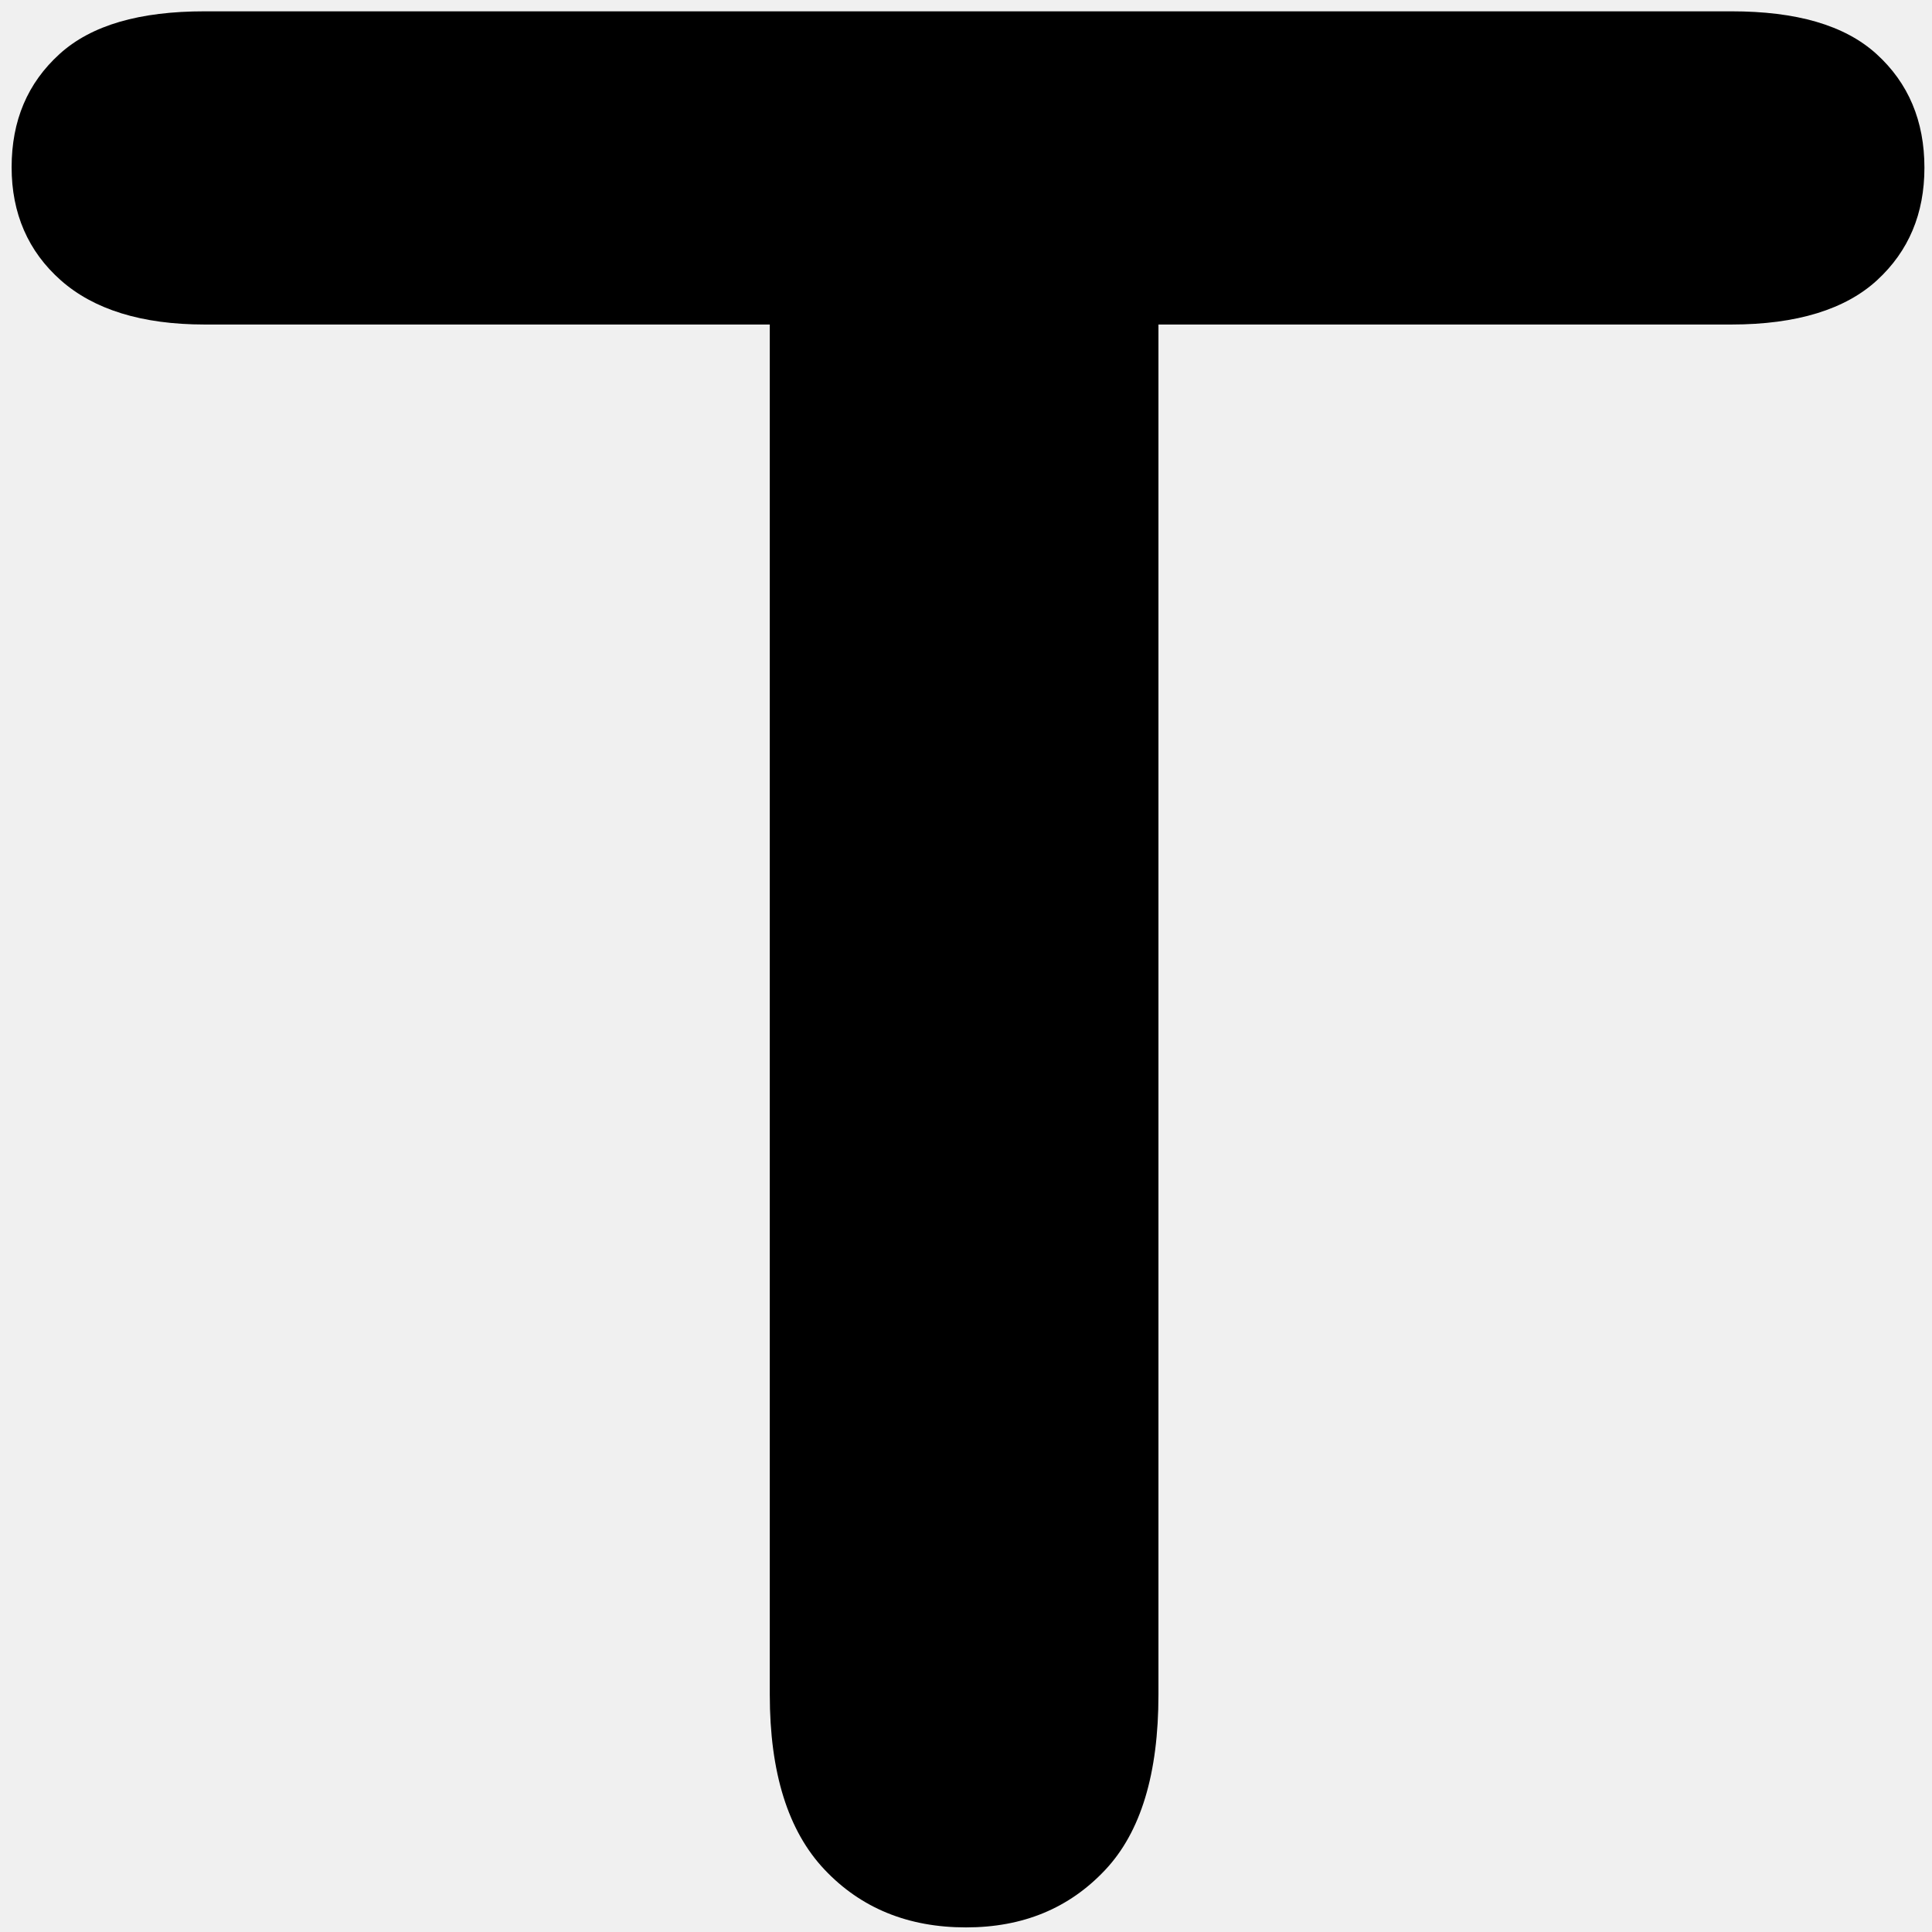
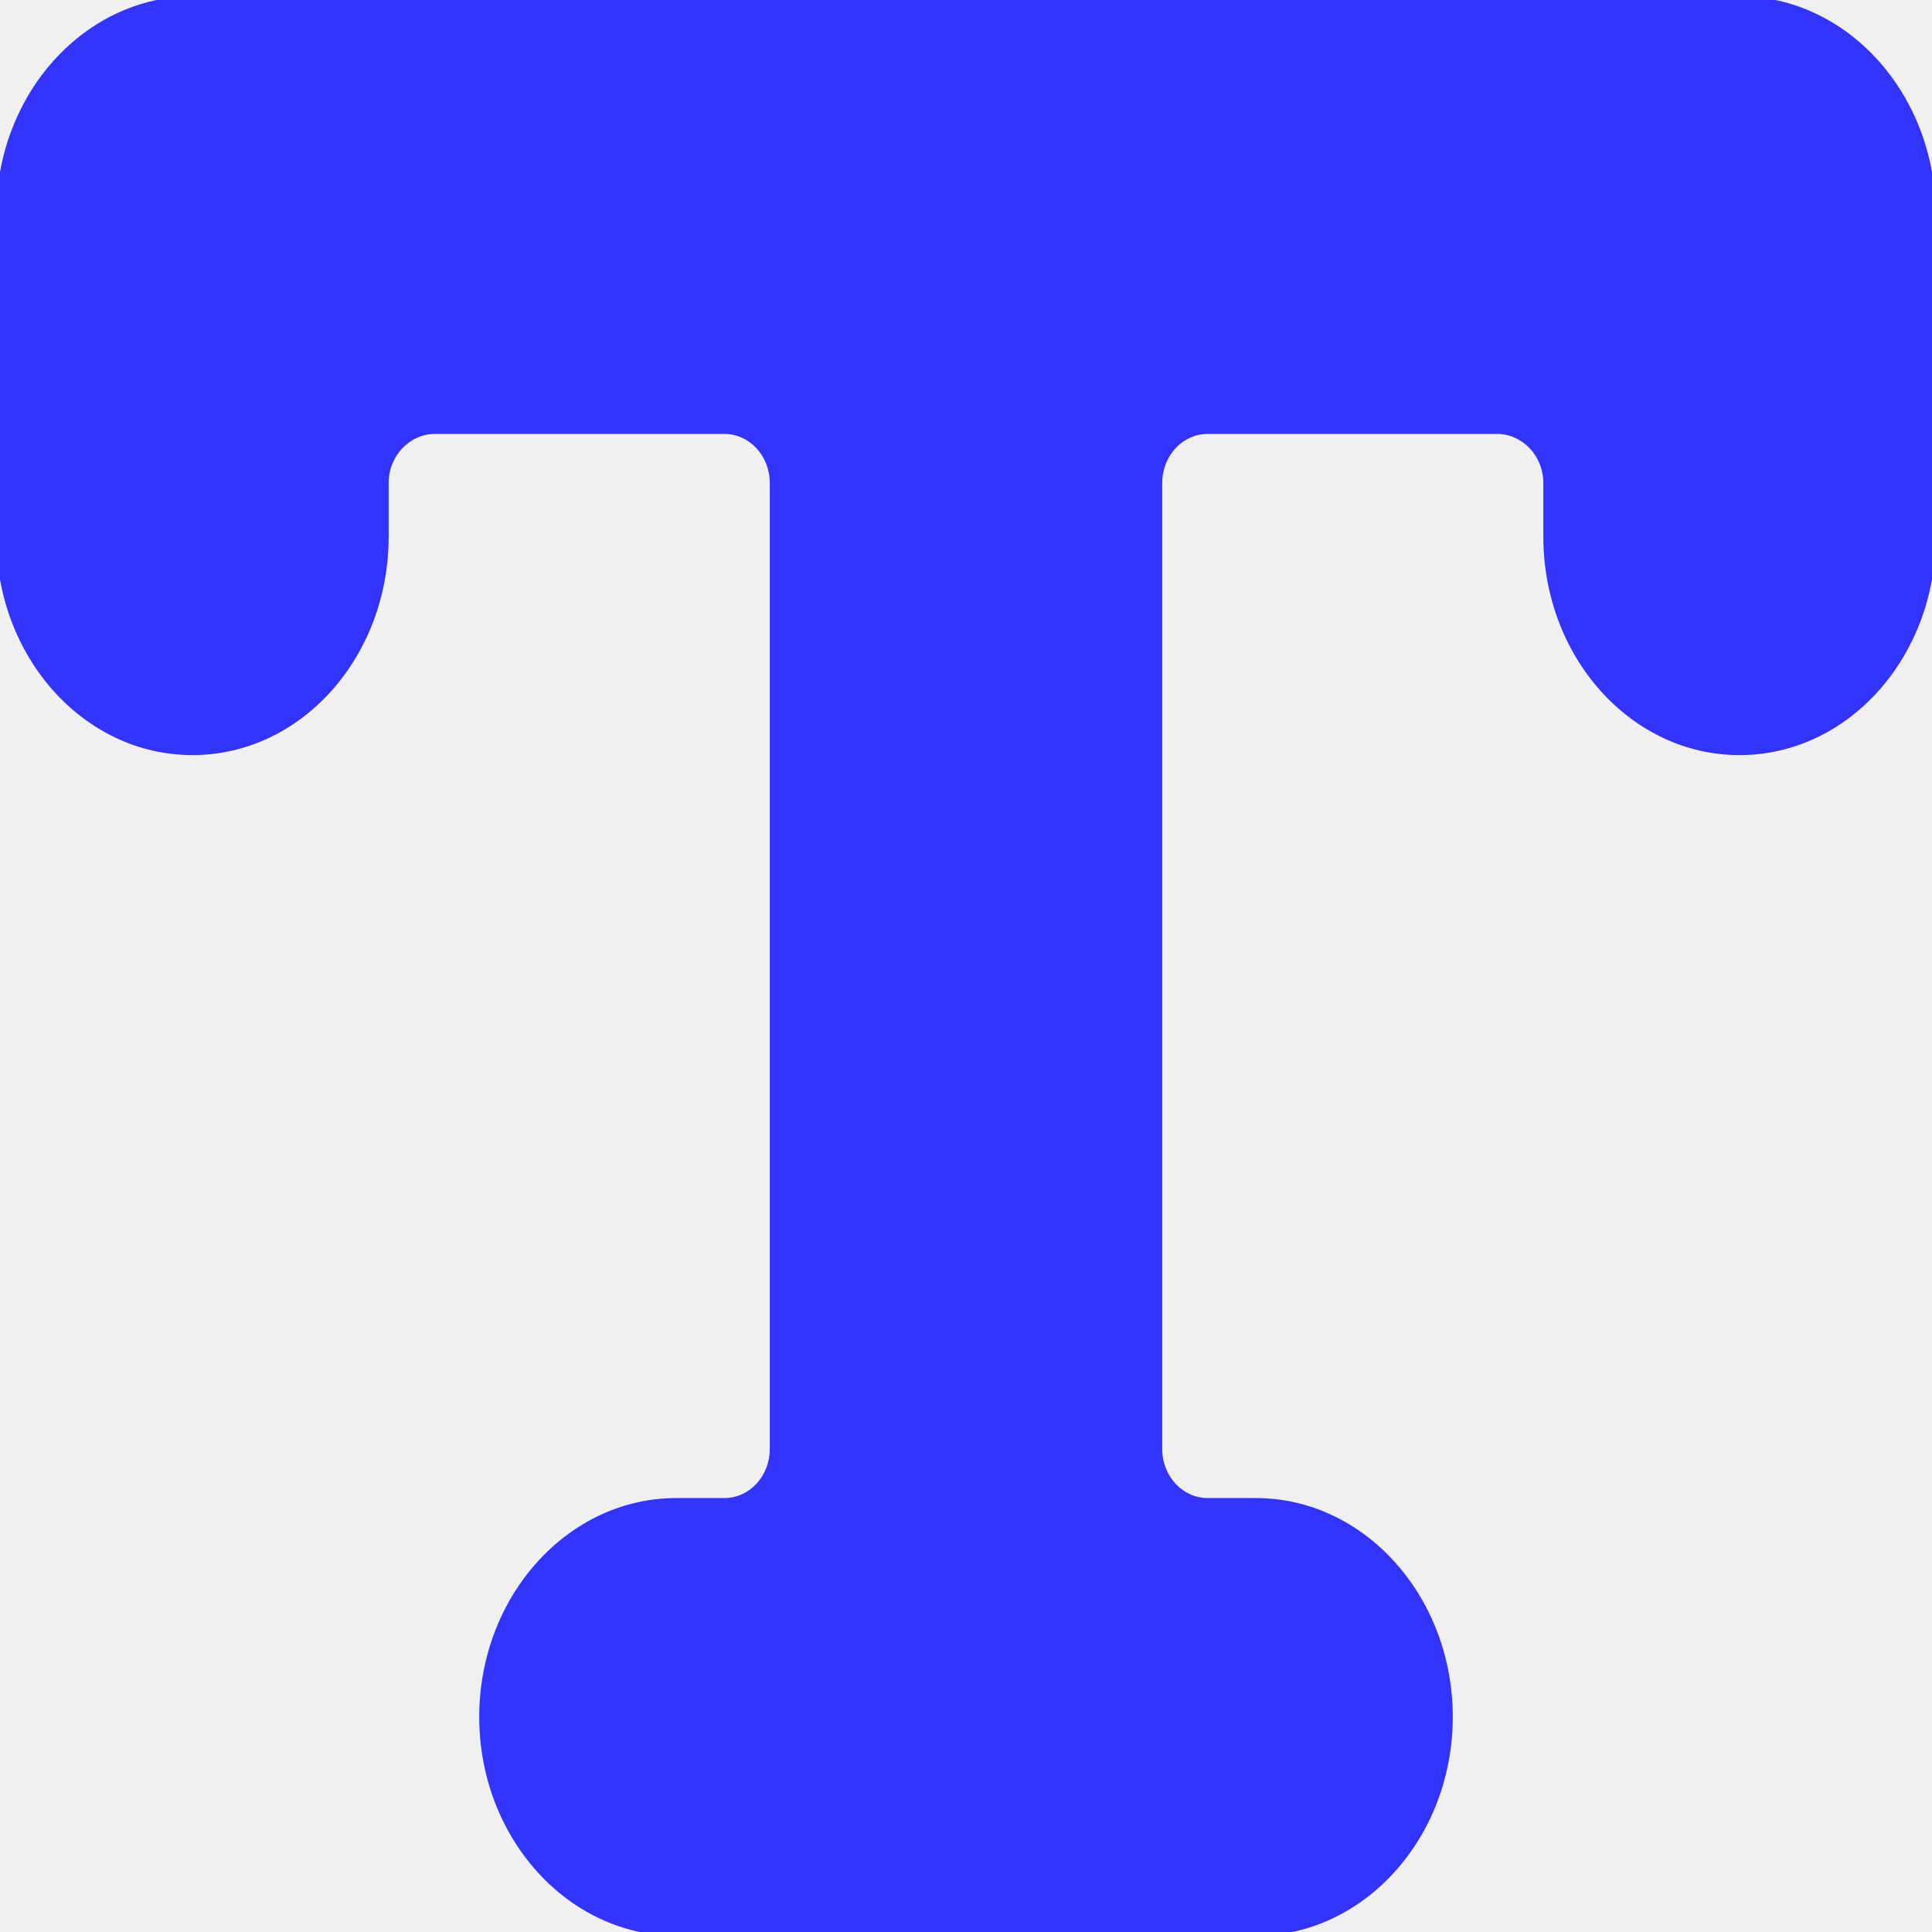
<svg xmlns="http://www.w3.org/2000/svg" width="512" height="512" viewBox="0 0 512 512">
  <style>
    path {
-       fill: #000;
+       fill: #33f;
    }
+ 		#back01 {
+ 			fill: #aaf;
+ 		}
    @media (prefers-color-scheme: dark) {
      path {
-         fill: #fff;
+         fill: #ddf;
      }
+ 			#back01 {
+ 				fill: #225;
+ 			}
    }
  </style>
-   <path fill-rule="evenodd" d="M497.293,14.316C488.823,6.626,476.008,3,458.844,3h-38.551h-71.398H164.177H91.009H54.228  C37.059,3,24.244,6.626,15.78,14.316c-8.47,7.696-12.7,17.627-12.7,30.023c0,12.174,4.35,22.266,13.049,29.957  C24.826,81.991,37.526,86,54.228,86h26.283c3.304,0,6.795,0,10.498,0H204v363.086c0,20.681,4.836,36.131,14.488,46.356  c9.647,10.226,22.157,15.339,37.505,15.339c15.113,0,27.302-5.06,36.841-15.168C302.367,485.504,307,469.995,307,449.086V86h113.293  c3.701,0,7.196,0,10.511,0h28.04c17.397,0,30.272-4.064,38.622-11.759c8.351-7.691,12.527-17.617,12.527-29.791  C509.993,32.054,505.758,22.011,497.293,14.316z" />
+   <path d="M460.801-1H51.2C22.417-1-1,24.969-1,56.889v85.333c0,31.921,23.217,57.89,52,57.89s52-25.969,52-57.89V128  c0-7.29,5.693-13,12.2-13h76.801c6.507,0,11.999,5.71,11.999,13v256c0,7.291-5.492,13-11.999,13h-12.8  C150.417,397,127,423.08,127,455.001C127,486.92,150.417,513,179.201,513h153.6c28.783,0,52.2-26.08,52.2-57.999  c0-31.921-23.417-58.001-52.2-58.001h-12.8c-6.507,0-12.001-5.709-12.001-13V128c0-7.29,5.494-13,12.001-13h76.801  c6.507,0,12.198,5.71,12.198,13v14.222c0,31.921,23.217,57.89,52,57.89s52-25.969,52-57.89V56.889C513,24.969,489.584-1,460.801-1z" />
</svg>
